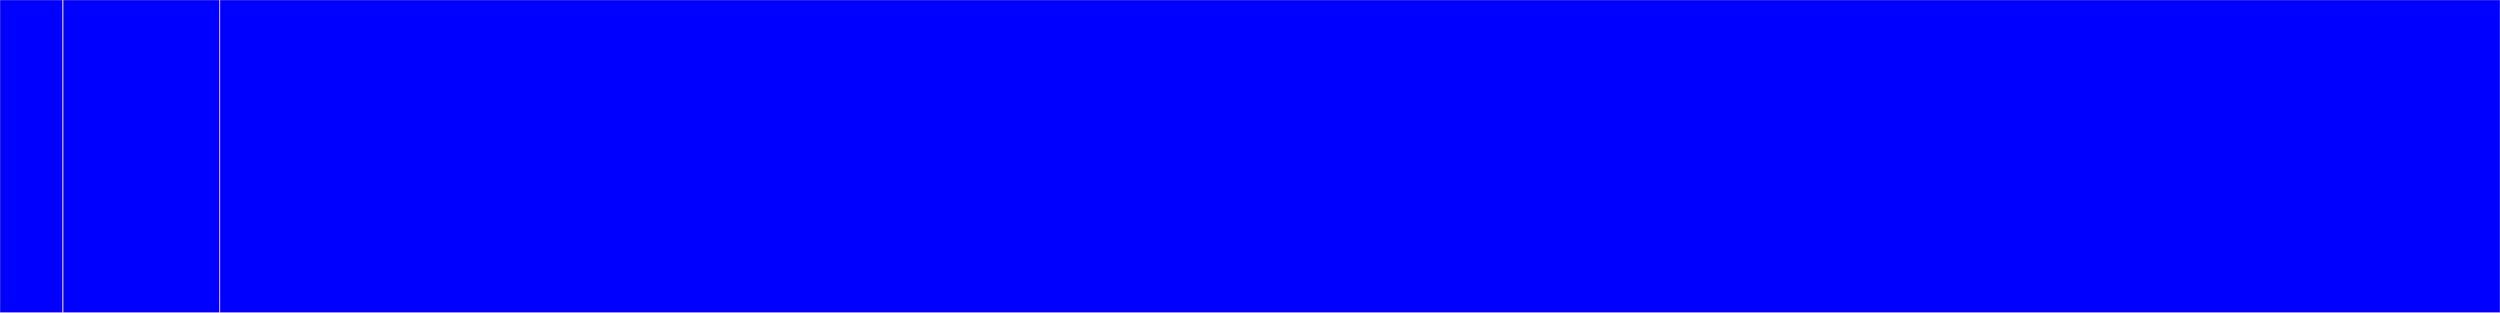
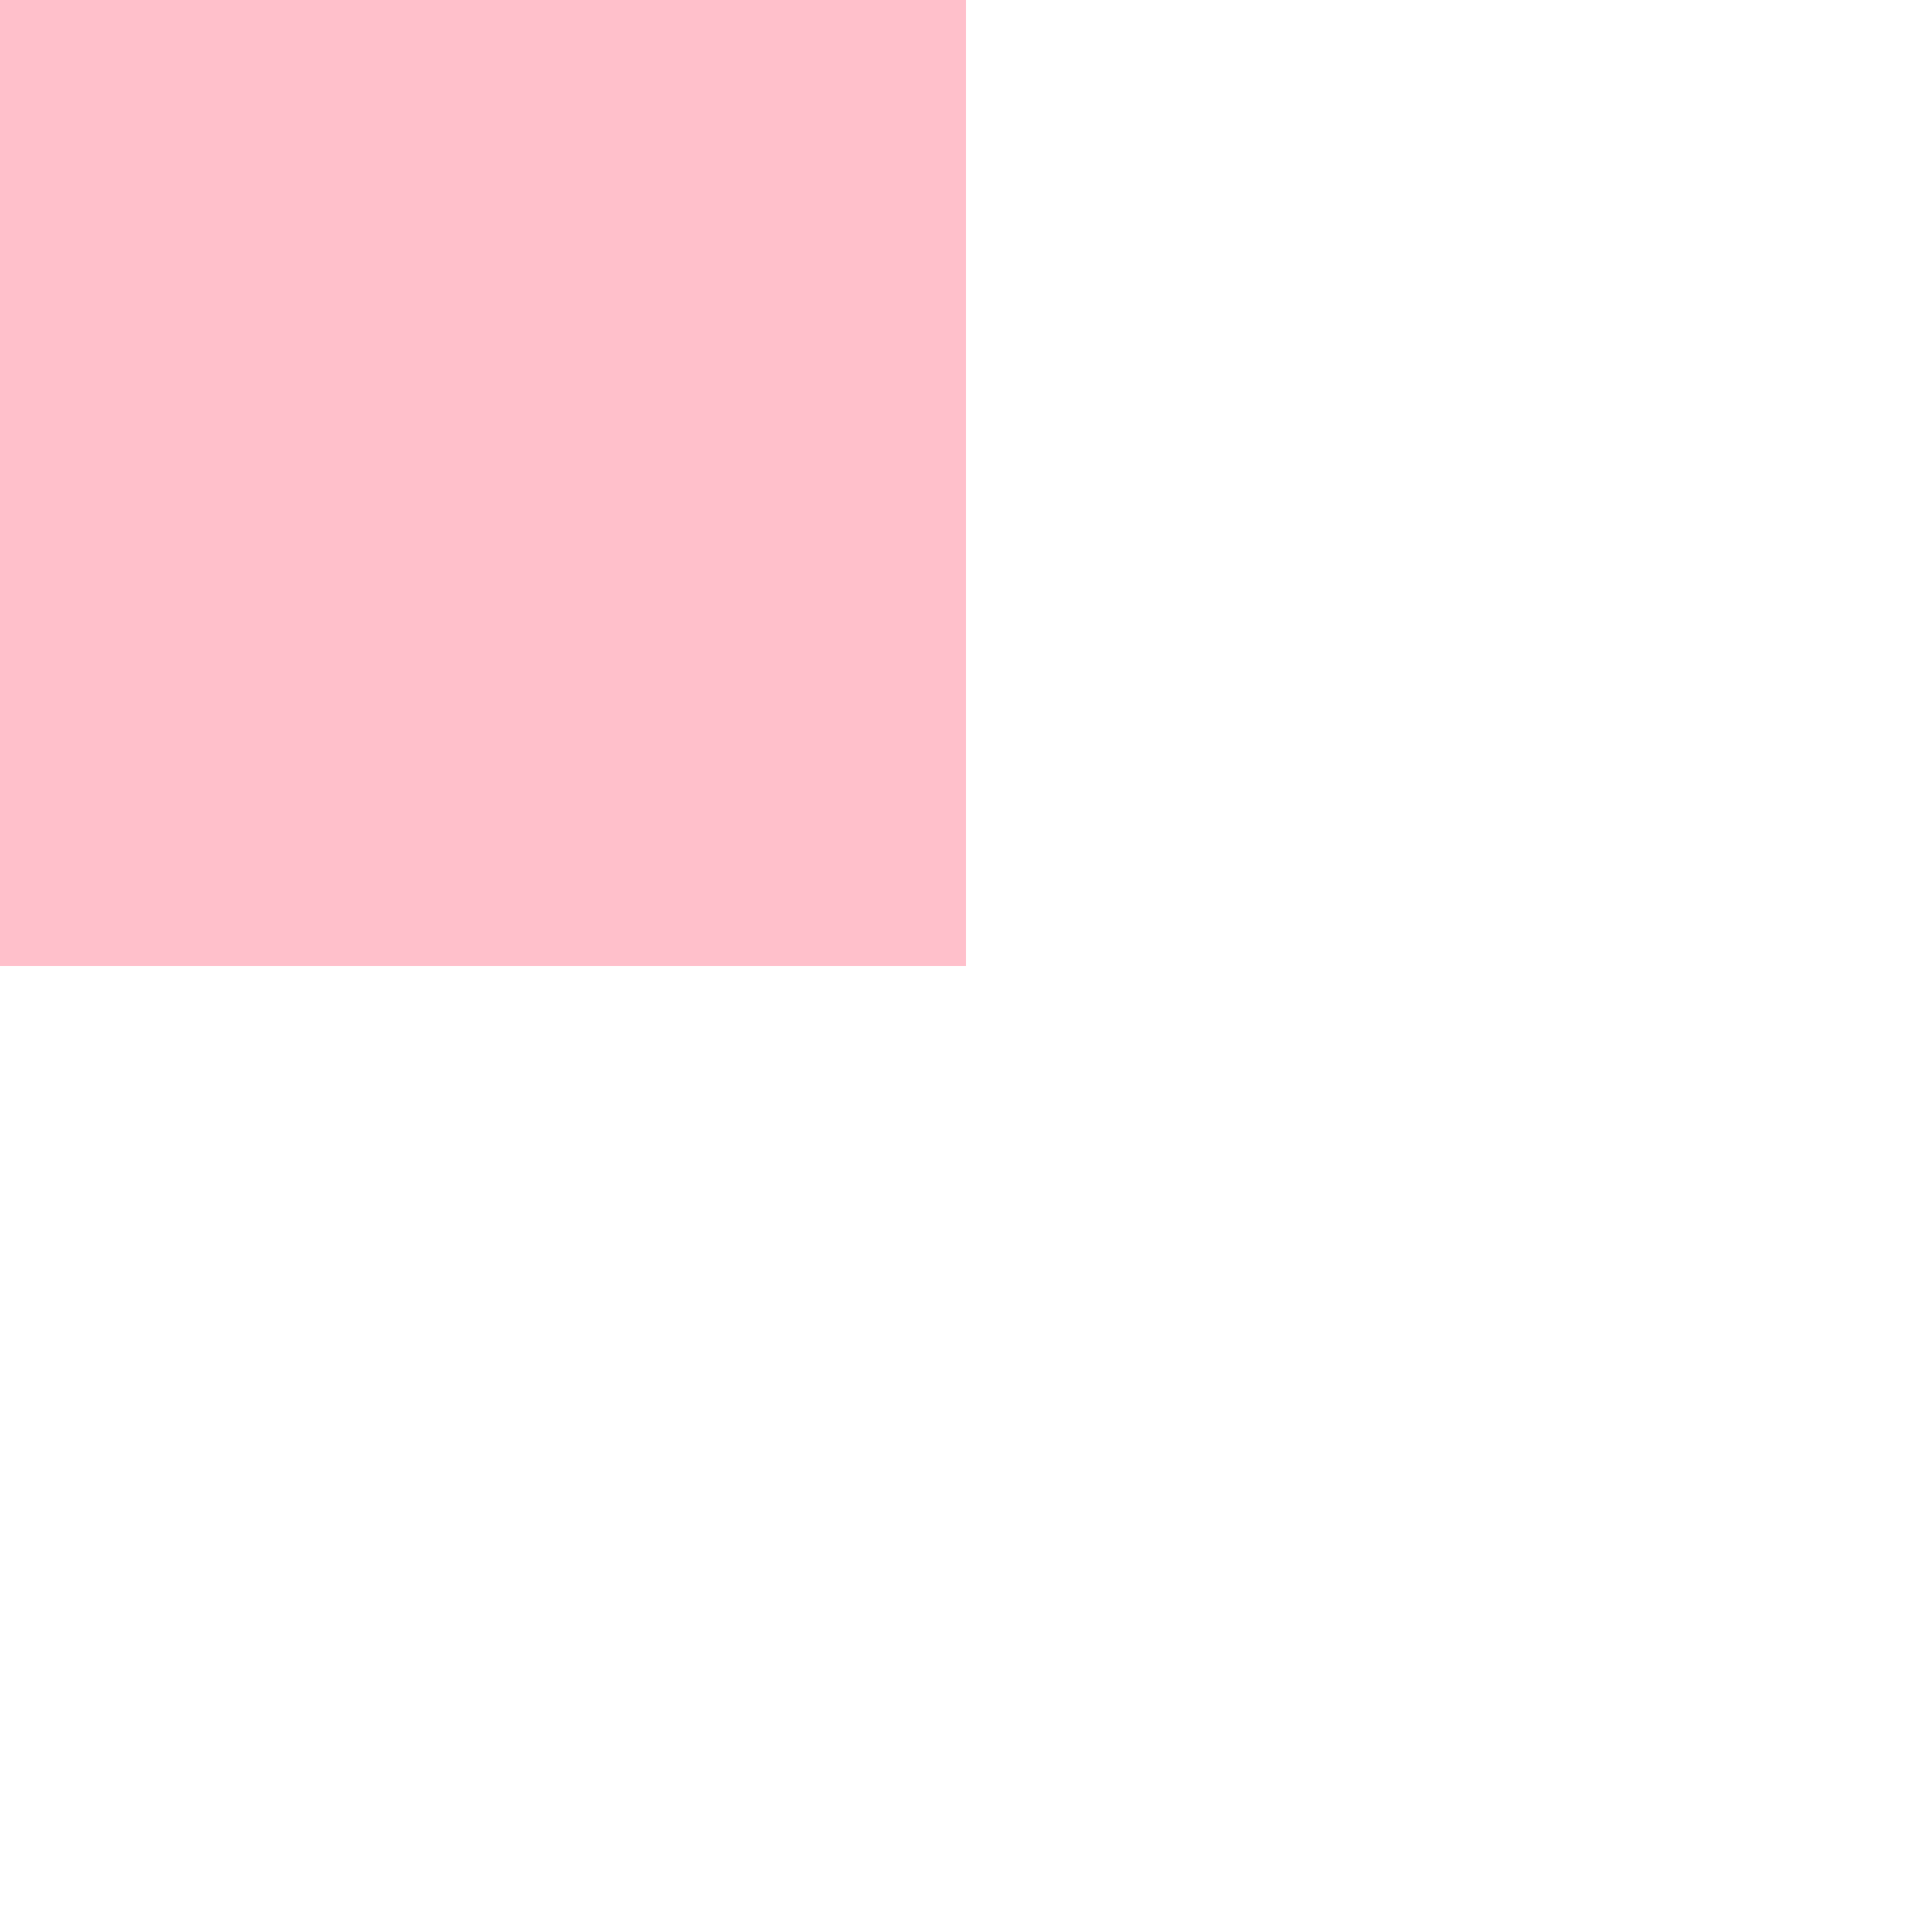
- <svg xmlns="http://www.w3.org/2000/svg" width="8000" height="1000">
-   <rect x="0" y="0" width="200" height="1000" style="fill:blue; stroke:pink; stroke - width:1; fill - opacity:0.1; stroke - opacity:0.9" />
-   <rect x="202" y="0" width="500" height="1000" style="fill:blue; stroke:pink; stroke - width:1; fill - opacity:0.1; stroke - opacity:0.9" />
-   <rect x="704" y="0" width="7296" height="1000" style="fill:blue; stroke:pink; stroke - width:1; fill - opacity:0.1; stroke - opacity:0.9" />
+ <svg xmlns="http://www.w3.org/2000/svg" width="3" height="3">
+   <rect x="0" y="0" width="1" height="1" style="fill:red; stroke:pink; stroke - width:1; fill - opacity:0.1; stroke - opacity:0.9" />
</svg>
